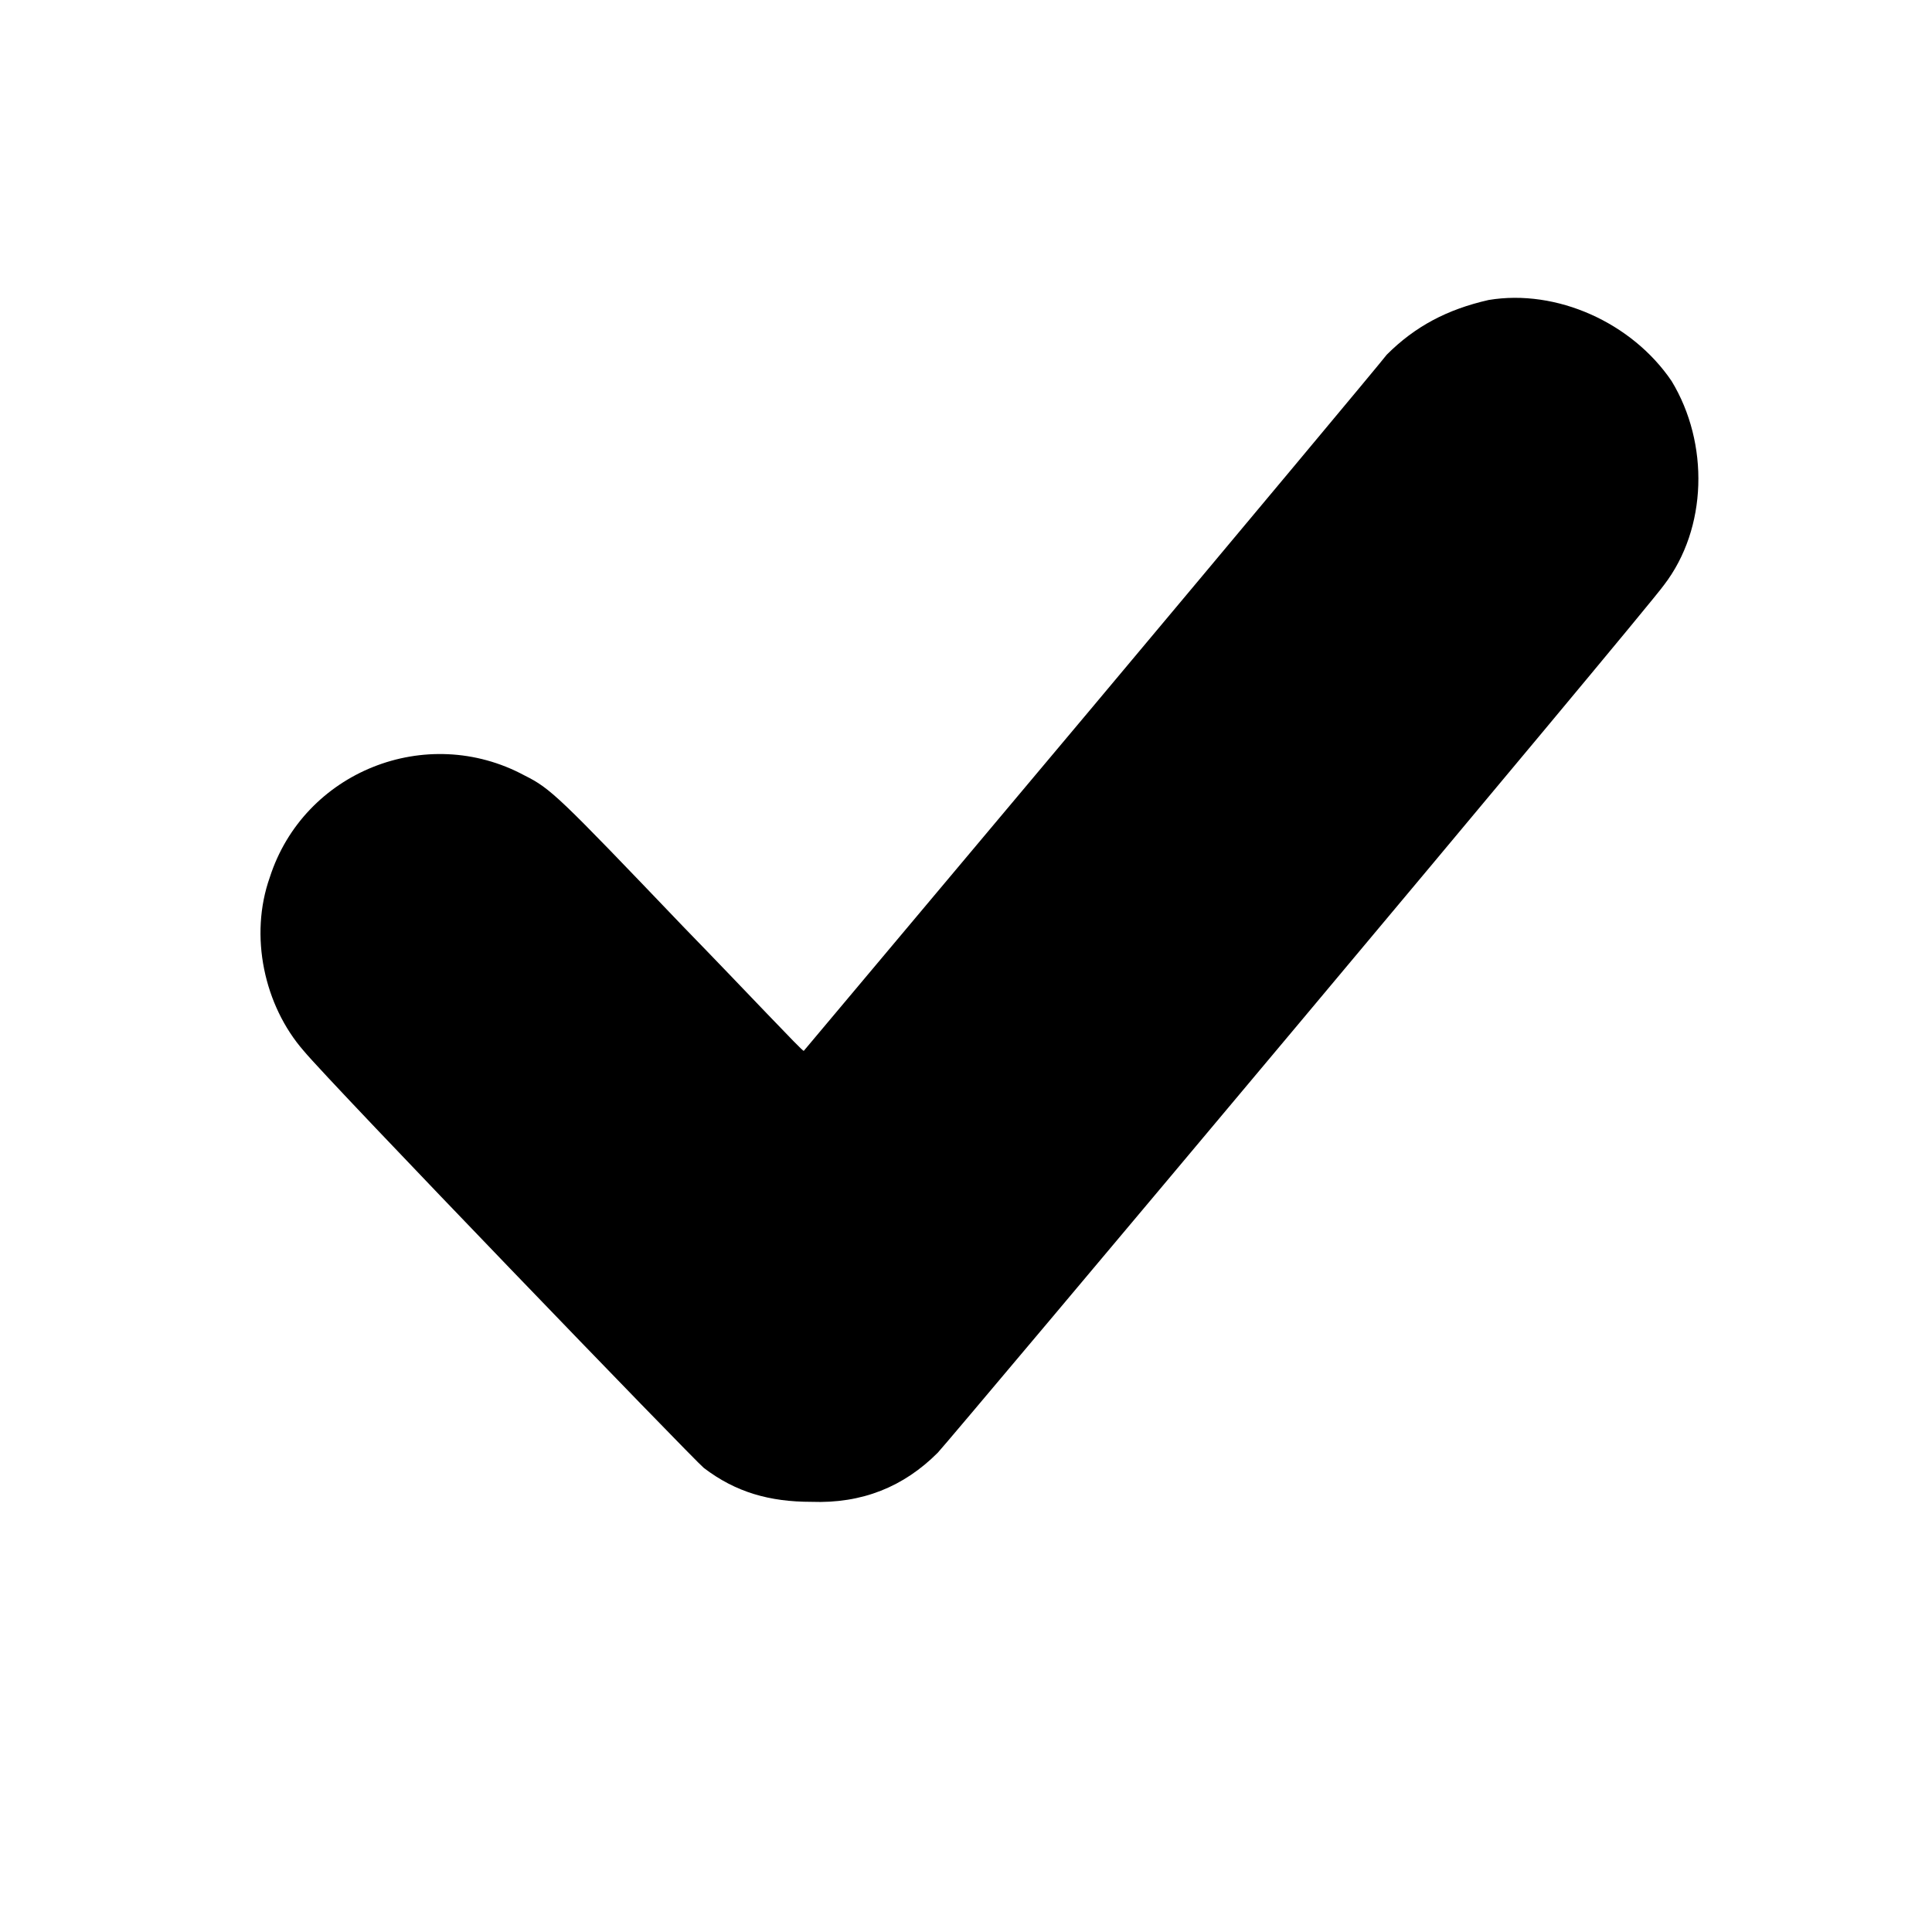
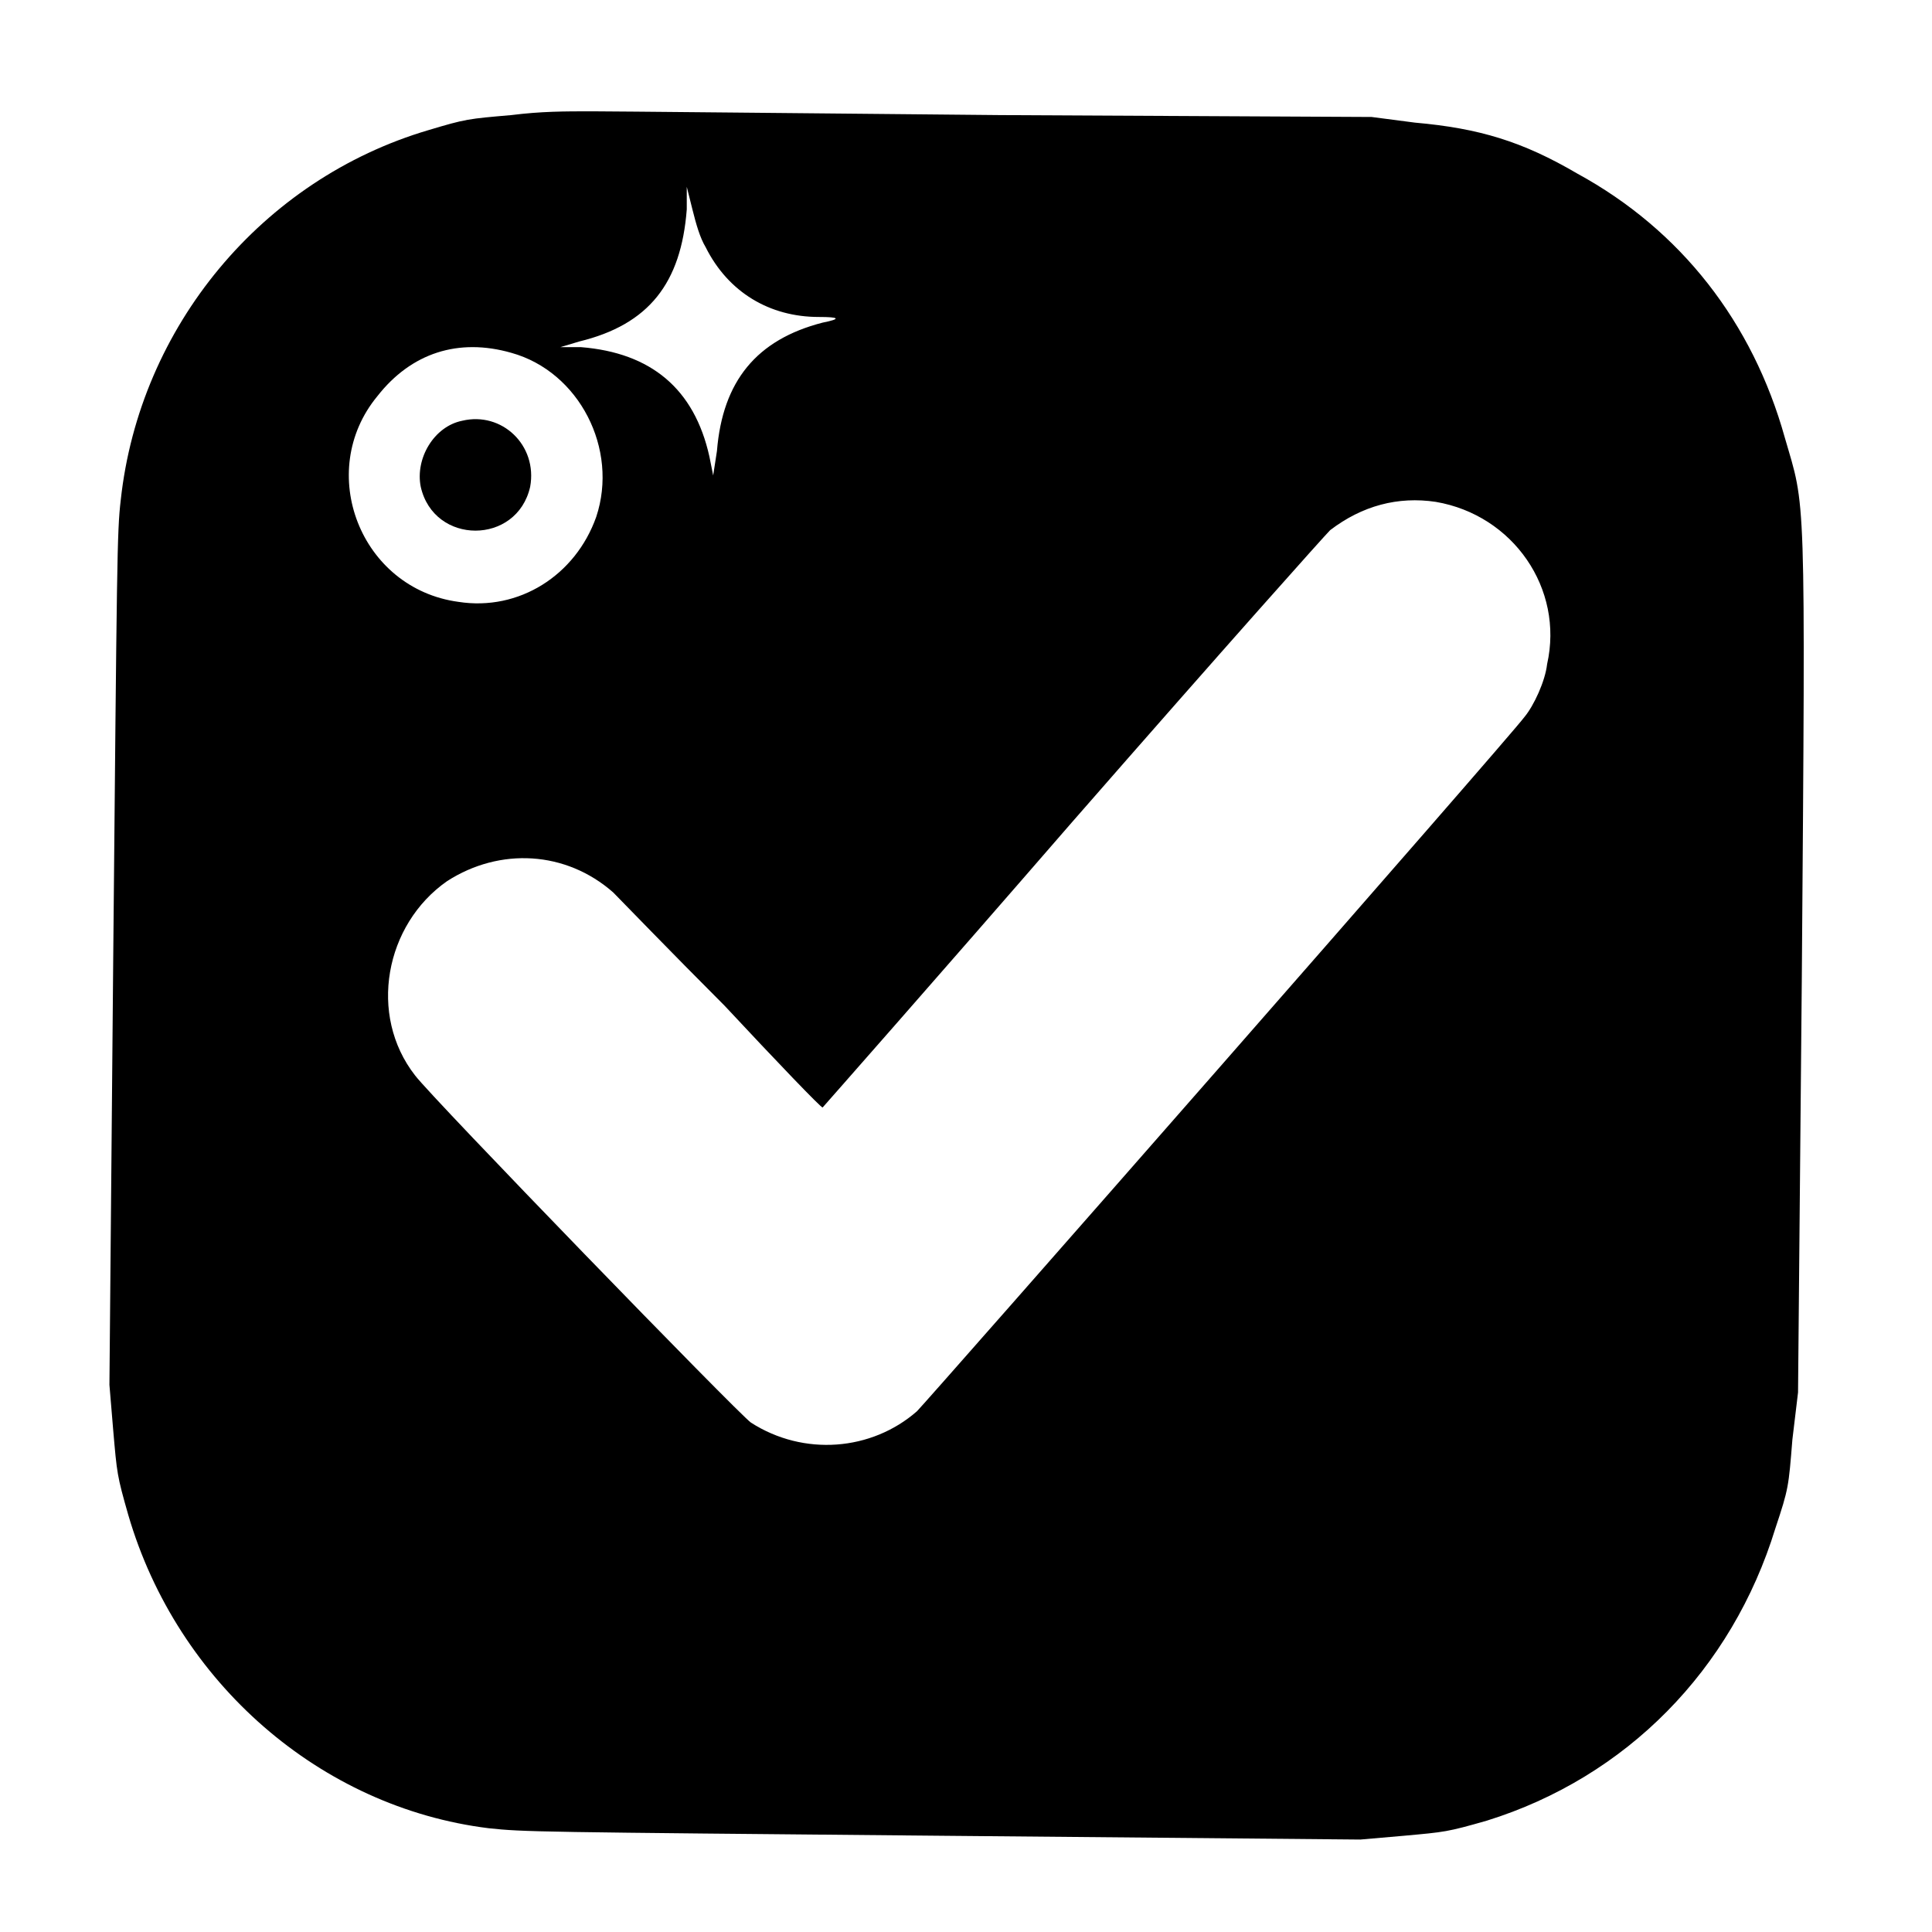
<svg xmlns="http://www.w3.org/2000/svg" version="1.0" width="512" height="512" viewBox="0 0 512 512" preserveAspectRatio="xMidYMid meet">
  <g transform="translate(0,512) scale(0.5,-0.5)" fill="#000000" fill-rule="evenodd" stroke="none">
-     <path d="M789 865 c-22 -5 -39 -14 -54 -29 -3 -4 -74 -89 -157 -188 -84 -100 -152 -181 -152 -181 -1 0 -29 30 -64 66 -66 69 -70 73 -84 80 -52 28 -117 2 -135 -54 -11 -31 -3 -68 18 -92 14 -17 207 -217 212 -221 17 -13 35 -18 57 -18 27 -1 49 8 67 26 5 5 376 447 385 460 23 30 24 75 4 108 -21 31 -61 49 -97 43z" />
+     <path d="M271 963 c-23 -2 -24 -2 -44 -8 -88 -26 -153 -104 -163 -196 -2 -17 -2 -31 -4 -244 l-2 -225 2 -24 c2 -23 2 -24 8 -45 26 -89 102 -155 191 -166 19 -2 23 -2 241 -4 l221 -2 23 2 c22 2 23 2 44 8 74 23 130 80 153 155 7 21 7 22 9 47 l3 25 2 220 c2 263 2 248 -9 286 -17 61 -55 110 -110 140 -29 17 -52 24 -86 27 l-23 3 -197 1 c-108 1 -205 2 -216 2 -15 0 -27 0 -43 -2z m103 -70 c12 -24 34 -37 60 -37 11 0 12 -1 2 -3 -35 -9 -53 -31 -56 -68 l-2 -13 -2 10 c-8 36 -31 55 -68 58 l-11 0 10 3 c37 9 54 31 57 70 l0 12 3 -12 c2 -8 4 -15 7 -20z m-103 -56 c36 -10 57 -51 45 -87 -11 -31 -41 -50 -73 -45 -52 7 -76 69 -43 109 18 23 43 31 71 23z m490 -79 c41 -7 68 -46 59 -86 -1 -9 -7 -22 -12 -28 -8 -11 -316 -362 -322 -368 -24 -21 -60 -24 -88 -6 -7 5 -169 172 -178 184 -25 32 -16 80 17 103 28 18 63 16 88 -6 4 -4 30 -31 59 -60 28 -30 51 -54 52 -54 0 0 60 68 132 151 83 95 134 152 137 155 17 13 36 18 56 15z" />
+     <path d="M245 801 c-15 -3 -25 -20 -22 -35 7 -31 51 -31 58 0 4 22 -15 40 -36 35z" />
  </g>
</svg>
